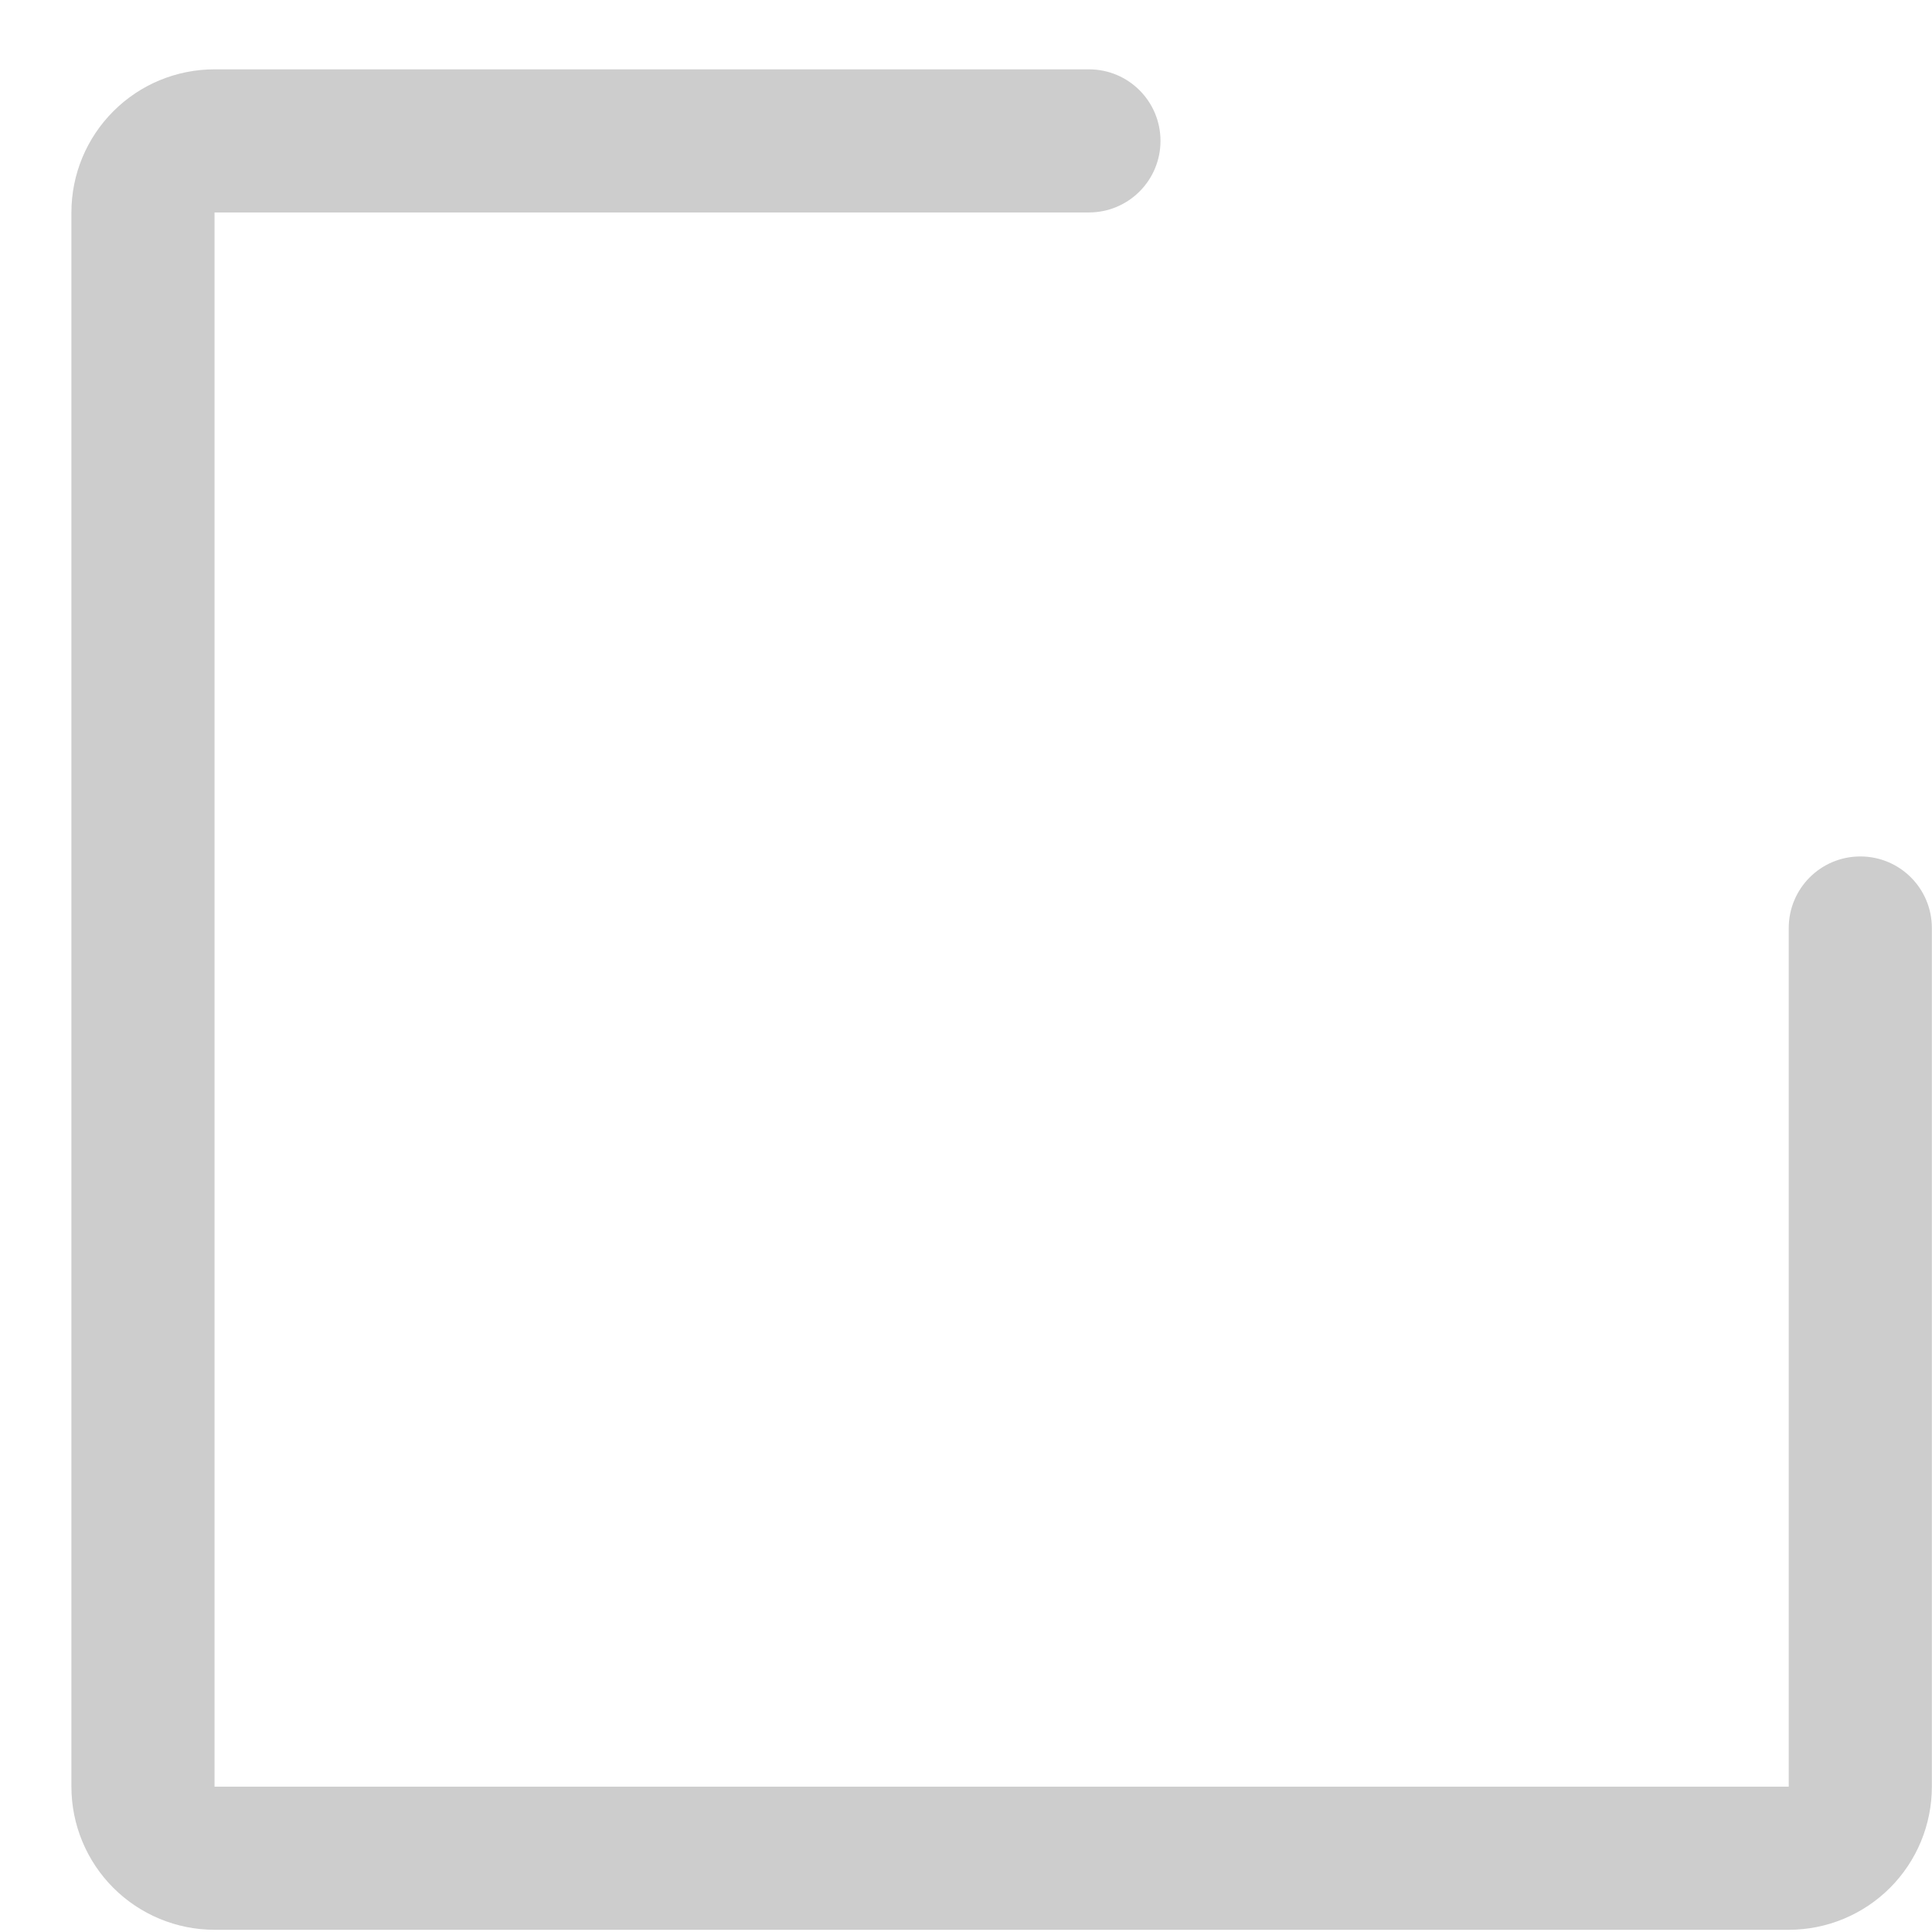
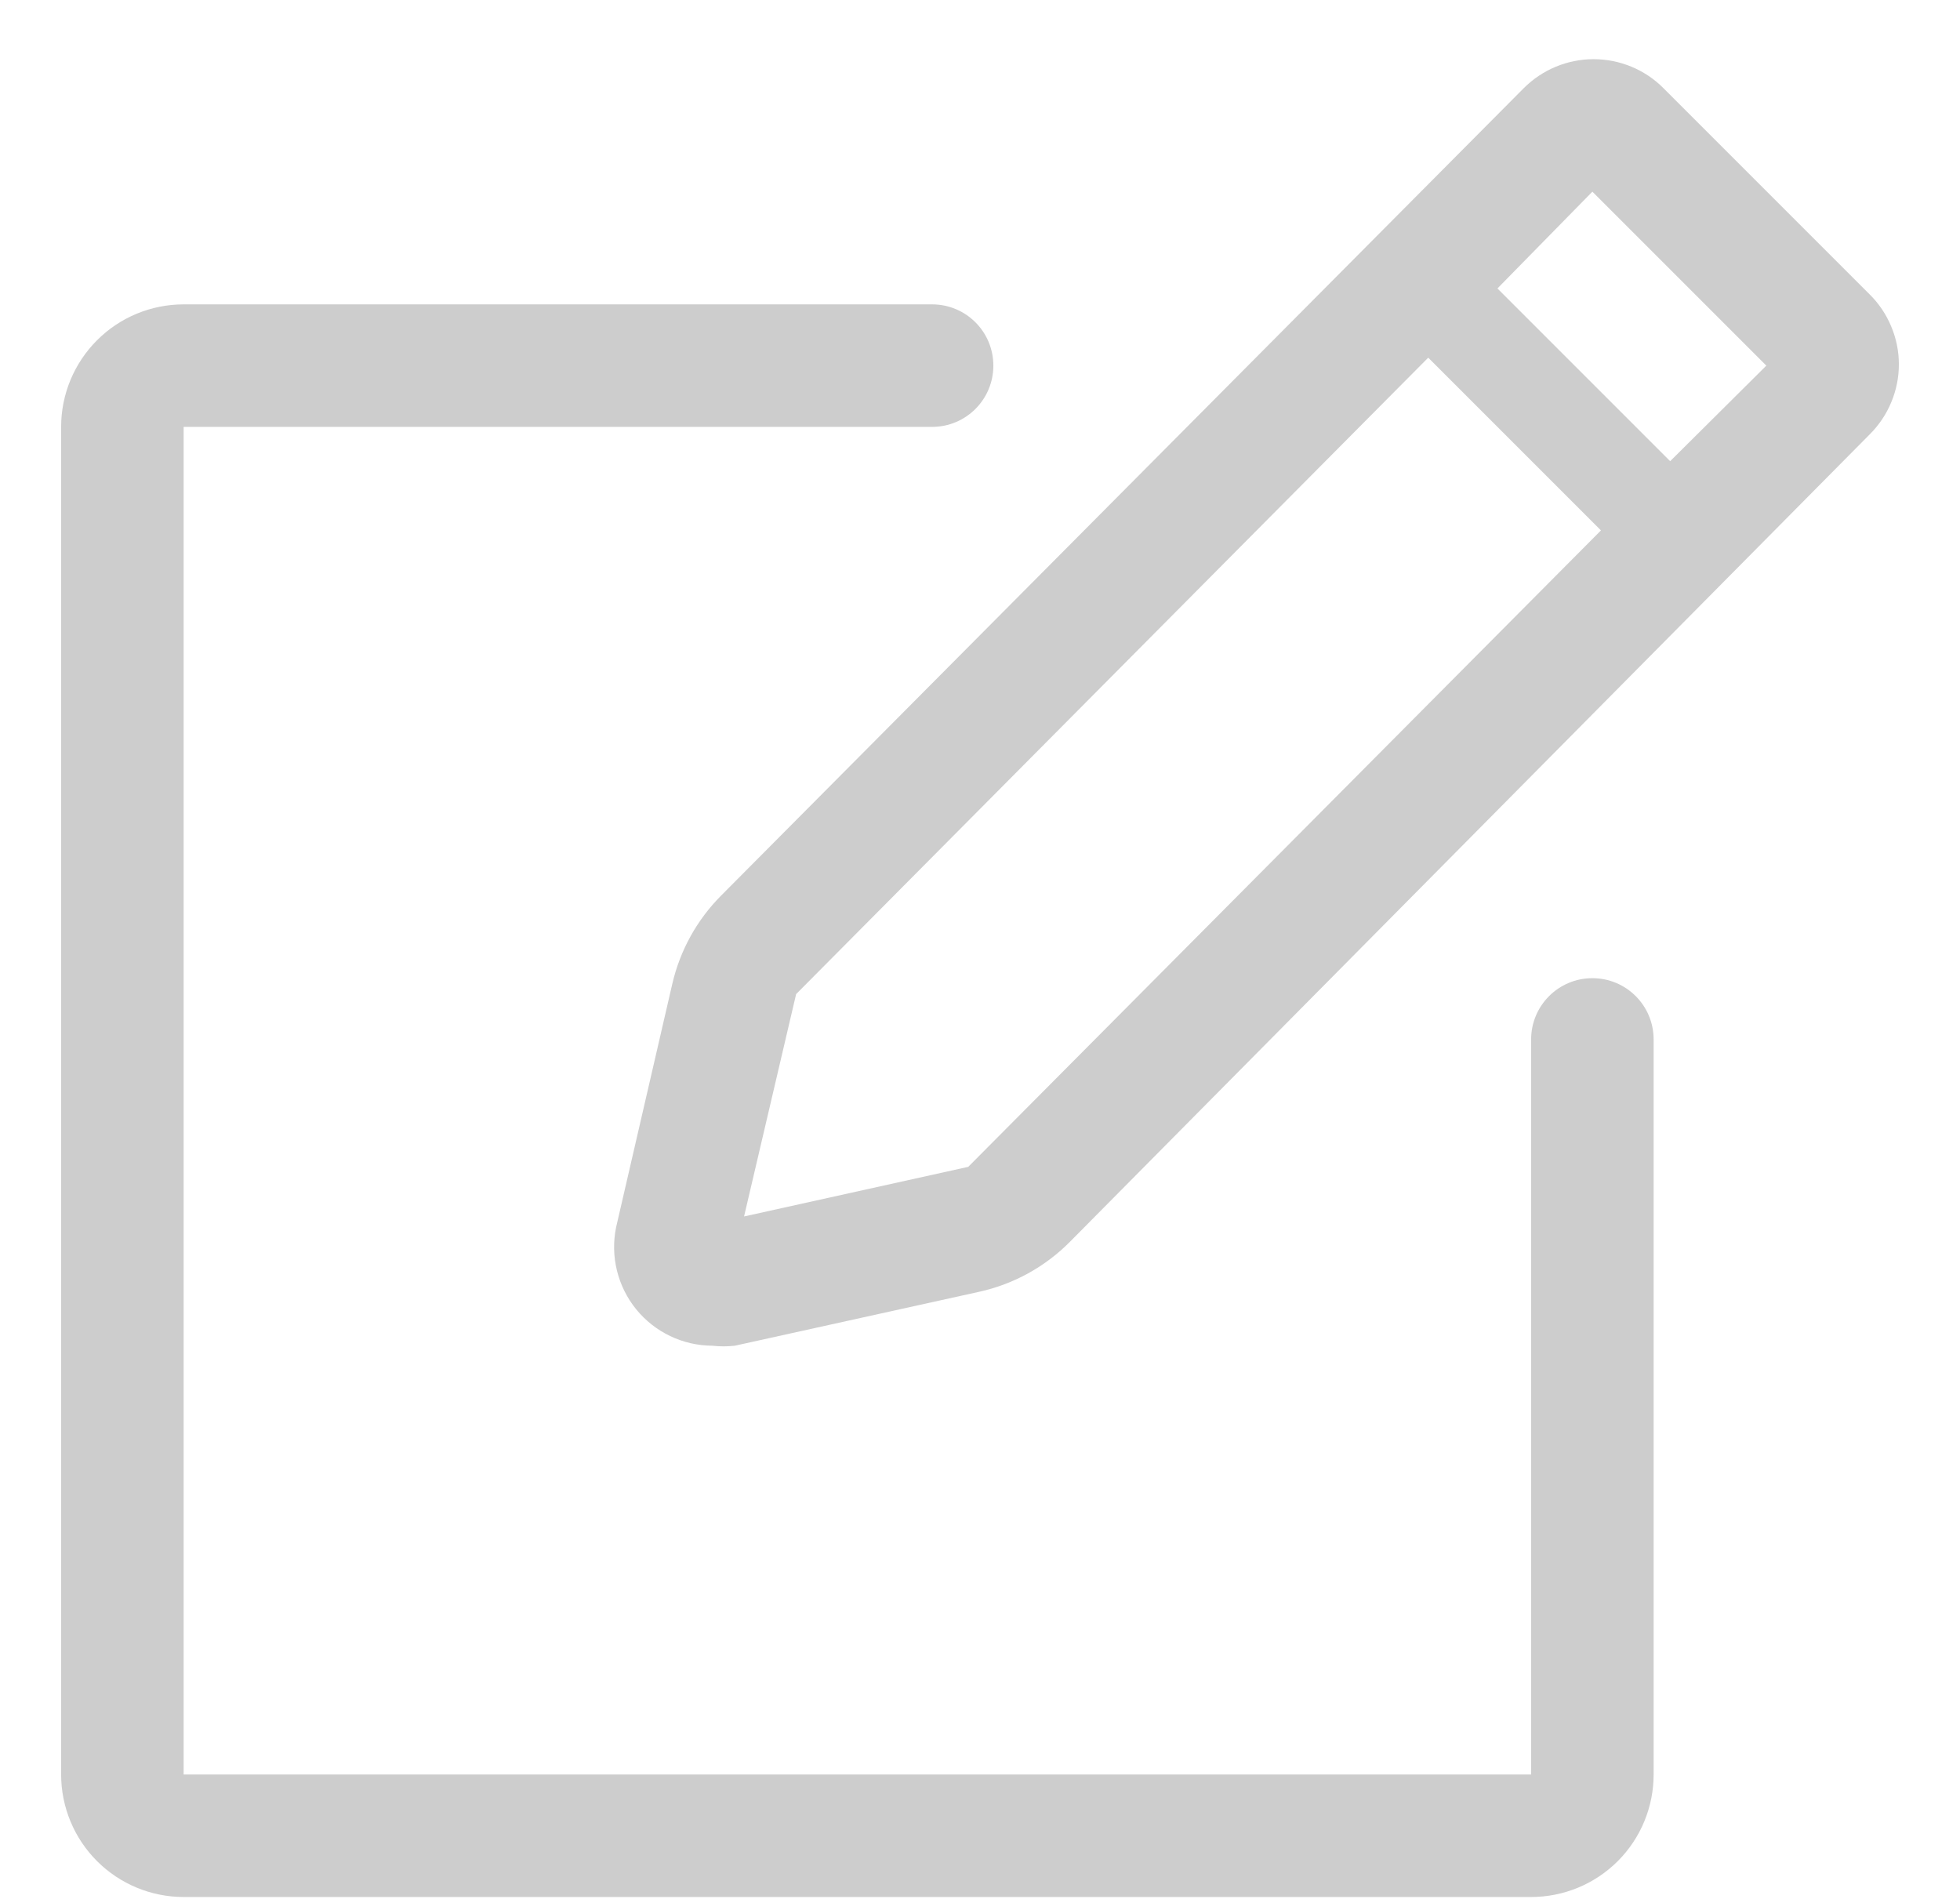
- <svg xmlns="http://www.w3.org/2000/svg" width="27" height="27" viewBox="0 0 27 27" fill="none">
-   <path d="M24.998 24.969H2.998V2.969H15.218C15.771 2.969 16.218 2.521 16.218 1.969C16.218 1.416 15.771 0.969 15.218 0.969H2.998C2.468 0.969 1.959 1.179 1.584 1.555C1.209 1.93 0.998 2.438 0.998 2.969V24.969C0.998 25.499 1.209 26.008 1.584 26.383C1.959 26.758 2.468 26.969 2.998 26.969H24.998C25.529 26.969 26.038 26.758 26.413 26.383C26.788 26.008 26.998 25.499 26.998 24.969V12.969C26.998 12.416 26.551 11.969 25.998 11.969C25.446 11.969 24.998 12.416 24.998 12.969V24.969Z" fill="#CDCDCD" />
+ <svg xmlns="http://www.w3.org/2000/svg" width="32" height="31" viewBox="0 0 32 31" fill="none">
+   <path d="M24.998 28.969H2.998V6.969H15.218C15.771 6.969 16.218 6.521 16.218 5.969C16.218 5.416 15.771 4.969 15.218 4.969H2.998C2.468 4.969 1.959 5.179 1.584 5.555C1.209 5.93 0.998 6.438 0.998 6.969V28.969C0.998 29.499 1.209 30.008 1.584 30.383C1.959 30.758 2.468 30.969 2.998 30.969H24.998C25.529 30.969 26.038 30.758 26.413 30.383C26.788 30.008 26.998 29.499 26.998 28.969V16.969C26.998 16.416 26.551 15.969 25.998 15.969C25.446 15.969 24.998 16.416 24.998 16.969V28.969Z" fill="#CDCDCD" />
+   <path d="M30.528 4.809L27.158 1.439C27.009 1.289 26.831 1.17 26.636 1.089C26.44 1.008 26.23 0.966 26.018 0.966C25.807 0.966 25.597 1.008 25.401 1.089C25.206 1.17 25.028 1.289 24.878 1.439L11.772 14.622C11.377 15.019 11.102 15.518 10.976 16.063L10.058 20.039C10.011 20.272 10.016 20.513 10.073 20.744C10.13 20.975 10.237 21.19 10.387 21.375C10.537 21.559 10.727 21.709 10.941 21.811C11.156 21.914 11.39 21.968 11.628 21.969C11.751 21.983 11.875 21.983 11.998 21.969L15.985 21.089C16.549 20.965 17.064 20.681 17.47 20.271L30.528 7.089C30.678 6.939 30.797 6.762 30.878 6.566C30.96 6.37 31.002 6.161 31.002 5.949C31.002 5.737 30.96 5.527 30.878 5.332C30.797 5.136 30.678 4.958 30.528 4.809ZM15.808 19.049L12.148 19.859L12.998 16.229L23.318 5.839L26.138 8.659L15.808 19.049ZM27.268 7.529L24.448 4.709L25.998 3.129L28.838 5.969L27.268 7.529Z" fill="#CDCDCD" />
</svg>
